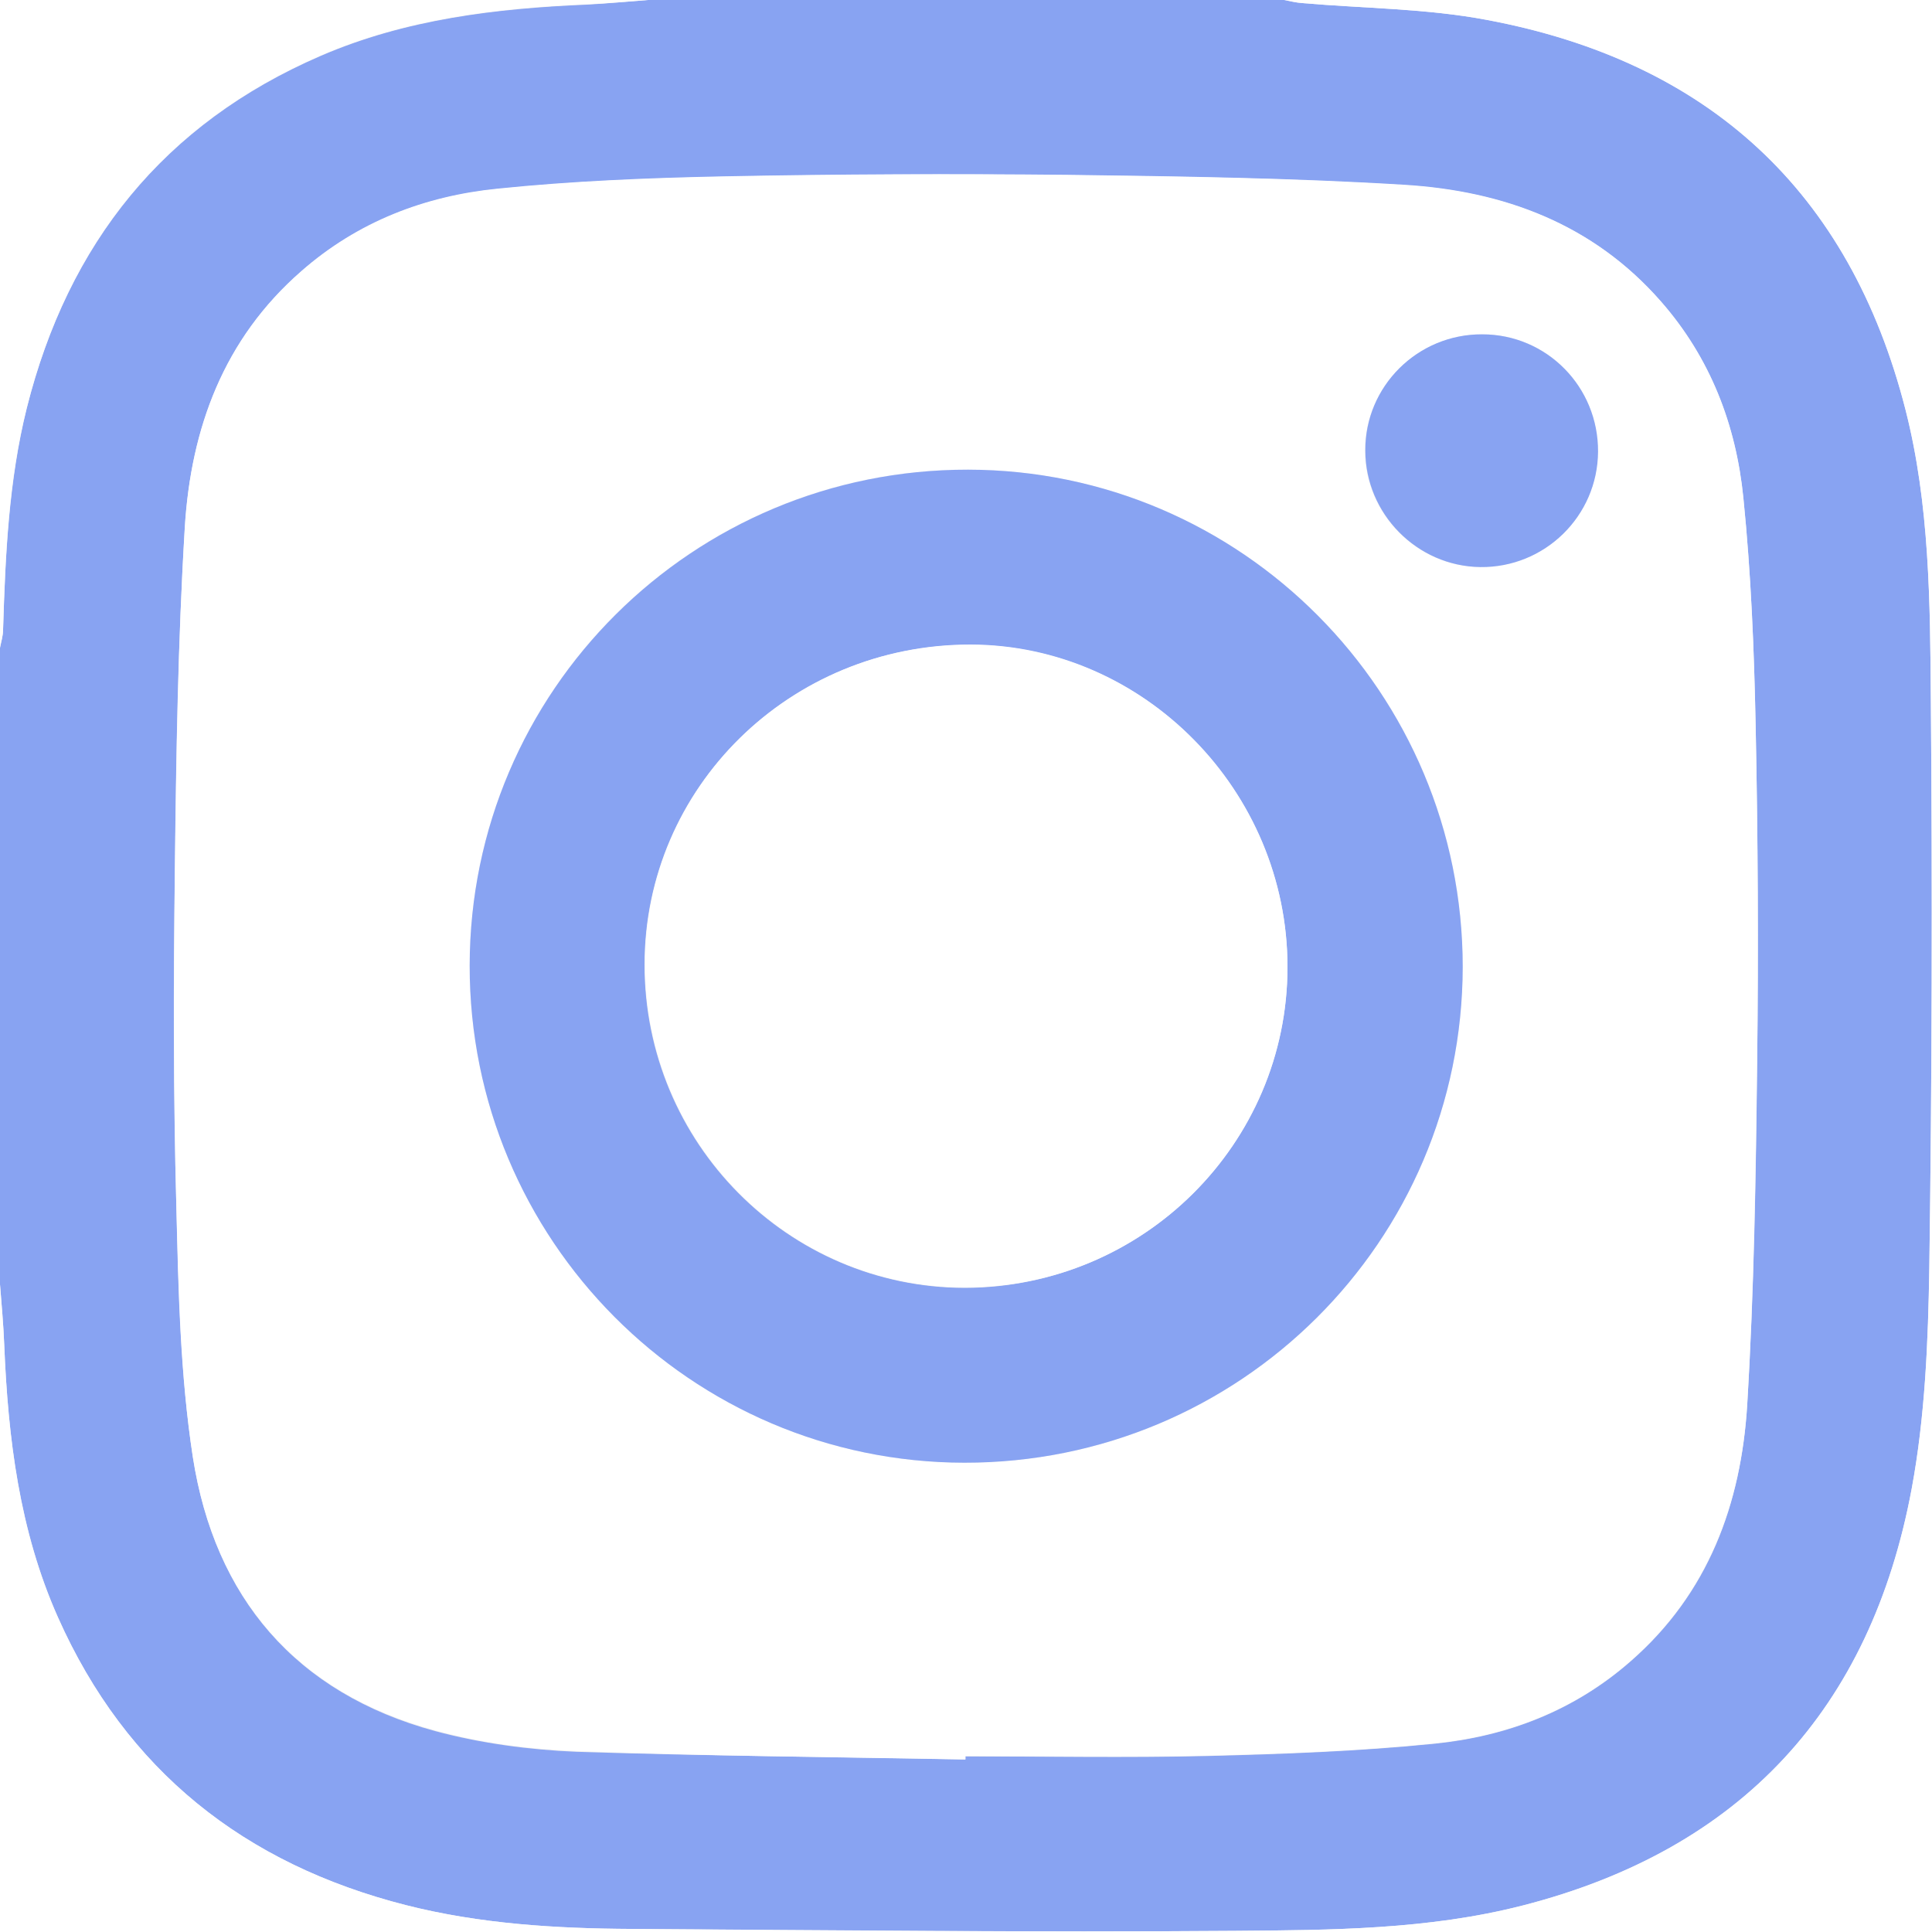
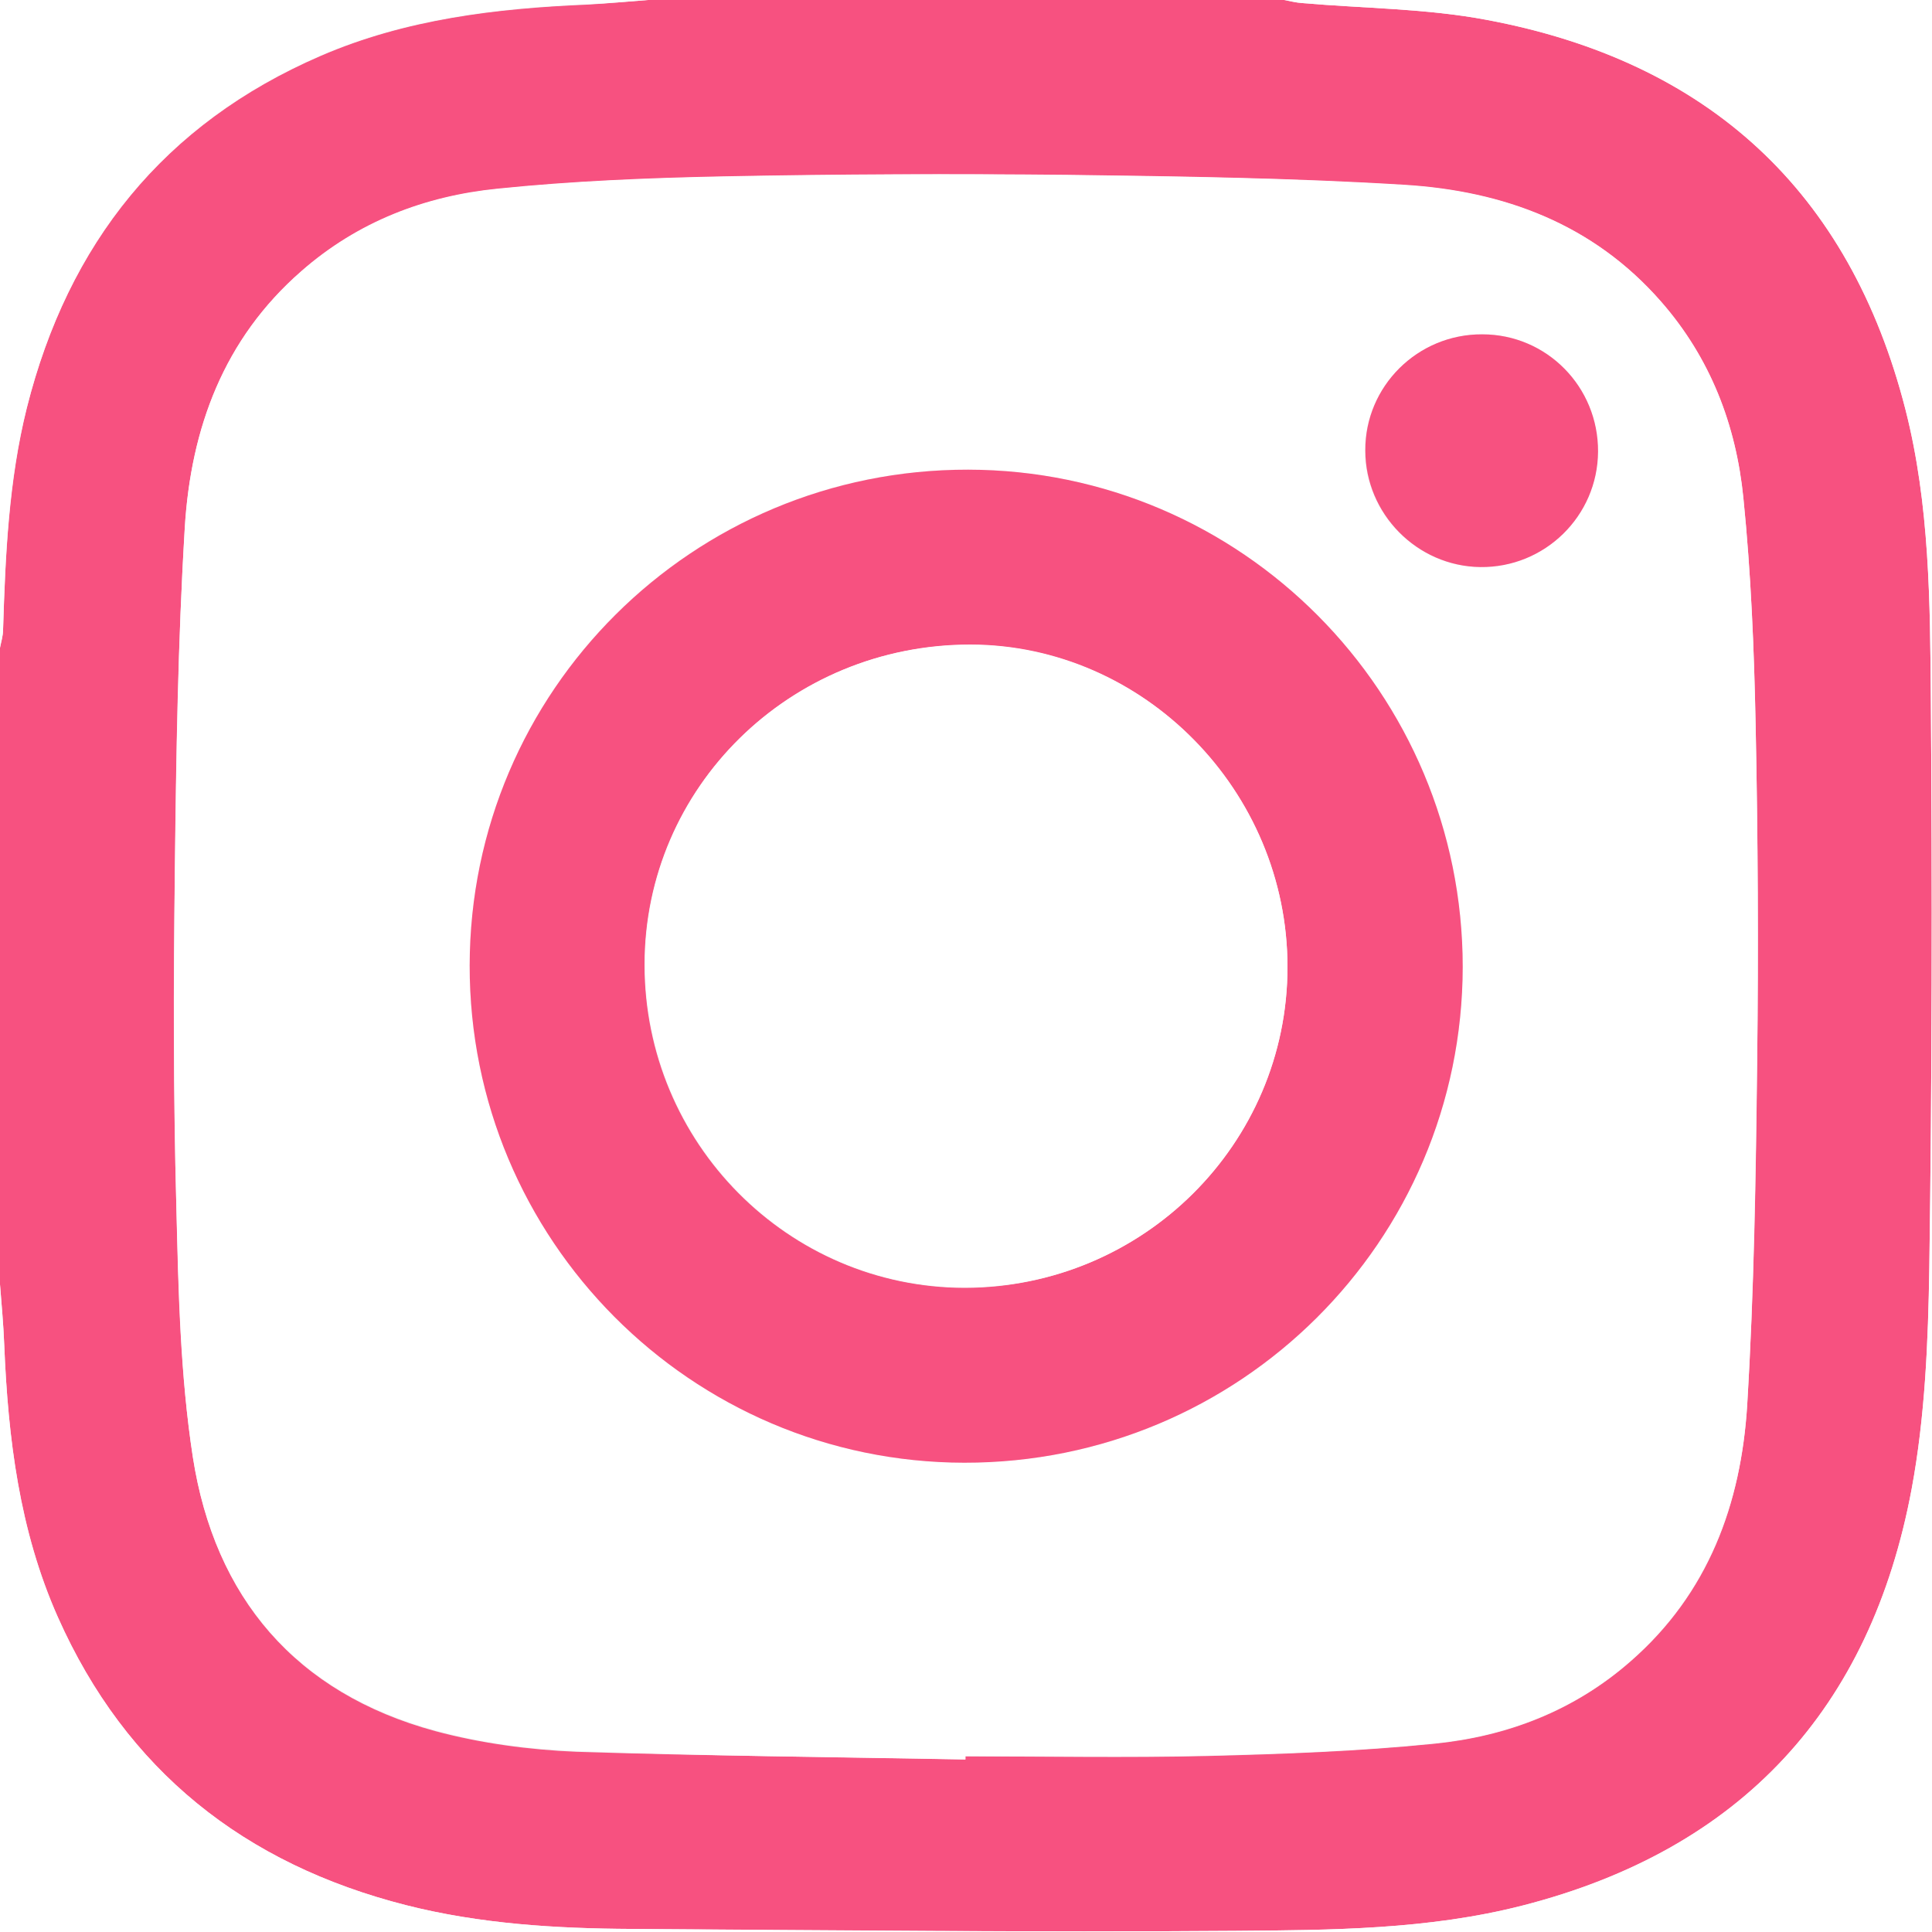
- <svg xmlns="http://www.w3.org/2000/svg" version="1.1" id="Layer_1" x="0px" y="0px" viewBox="0 0 503.9 503.7" enable-background="new 0 0 503.9 503.7" xml:space="preserve">
+ <svg xmlns="http://www.w3.org/2000/svg" version="1.1" id="Layer_1" x="0px" y="0px" viewBox="0 0 503.9 503.7" style="enable-background:new 0 0 503.9 503.7;" xml:space="preserve">
+   <style type="text/css">
+ 	.st0{fill:#F75180;}
+ 	.st1{fill:#FFFFFF;}
+ </style>
  <g>
-     <path fill="#88A3F2" d="M169,0c55.3,0,110.7,0,166,0c1.6,0.3,3.1,0.7,4.7,0.8c16.1,1.4,32.4,1.4,48.2,4.4   C445.4,16,482.4,49.7,497,106.9c6.3,24.8,6.4,50.2,6.6,75.4c0.4,49.5,0.3,98.9-0.4,148.4c-0.3,19.2-1.1,38.8-4.6,57.6   c-10.7,57.4-44.5,94.1-101.5,108.7c-24.6,6.3-49.8,6.4-74.9,6.6c-52.5,0.4-104.9-0.2-157.4-0.5c-19.8-0.1-39.6-1.3-58.9-6.2   c-42.1-10.7-73-35.1-90.8-75.1c-10-22.6-13-46.6-14-71.1C0.9,345.4,0.4,340.2,0,335c0-55.3,0-110.7,0-166c0.3-1.6,0.8-3.1,0.8-4.7   c0.6-19.5,1.5-38.9,6.2-57.9c10.8-42.9,35.7-74.1,76.6-91.8c22.2-9.6,45.8-12.4,69.7-13.4C158.5,0.9,163.7,0.4,169,0z M251.8,458.9   c0-0.3,0-0.5,0-0.8c21,0,42,0.4,63-0.1c19.8-0.5,39.6-1.2,59.3-3.2c19-1.9,36.5-8.6,51.2-21.5c20.3-17.7,28.8-41,30.4-66.8   c1.8-29.9,2.3-59.9,2.6-89.8c0.4-29.1,0.2-58.3-0.4-87.5c-0.4-19.8-1.2-39.6-3.2-59.3c-1.9-19-8.6-36.5-21.5-51.2   c-17.7-20.3-41-28.8-66.8-30.4c-29.2-1.8-58.6-2.3-87.8-2.6c-30-0.4-60-0.2-90,0.4c-19.6,0.4-39.3,1.2-58.8,3.2   c-19,1.9-36.5,8.6-51.2,21.5c-20.3,17.7-28.8,41-30.4,66.8c-1.8,29.9-2.3,59.9-2.6,89.8c-0.4,29.1-0.4,58.3,0.4,87.5   c0.6,21.8,1,43.7,4.3,65.2c5.7,36.6,26.8,61.5,63.2,71.4c11.9,3.2,24.6,4.9,36.9,5.4C184.2,458,218,458.2,251.8,458.9z" />
-     <path fill="#FFFFFF" d="M0,335c0.4,5.2,0.9,10.5,1.1,15.7c1,24.4,3.9,48.5,14,71.1c17.8,40,48.7,64.4,90.8,75.1   c19.3,4.9,39.1,6.1,58.9,6.2c52.5,0.4,104.9,0.9,157.4,0.5c25.1-0.2,50.3-0.3,74.9-6.6c57-14.6,90.8-51.3,101.5-108.7   c3.5-18.8,4.3-38.4,4.6-57.6c0.7-49.5,0.8-98.9,0.4-148.4c-0.2-25.2-0.3-50.7-6.6-75.4C482.4,49.7,445.4,16,387.8,5.2   c-15.8-3-32.1-3-48.2-4.4c-1.6-0.1-3.1-0.5-4.7-0.8c56.7,0,113.3,0,170,0c0,168.3,0,336.6,0,504.9c-168.3,0-336.6,0-504.9,0   C0,448.3,0,391.6,0,335z" />
-     <path fill="#FFFFFF" d="M169,0c-5.2,0.4-10.5,0.9-15.7,1.1c-23.9,1-47.5,3.8-69.7,13.4C42.7,32.2,17.8,63.4,7,106.3   c-4.8,19-5.6,38.5-6.2,57.9c0,1.6-0.5,3.1-0.8,4.7C0,112.7,0,56.5,0,0C56.3,0,112.7,0,169,0z" />
-     <path fill="#FFFFFF" d="M251.8,458.9c-33.8-0.6-67.6-0.9-101.4-2.2c-12.4-0.5-25-2.1-36.9-5.4C77.2,441.5,56,416.6,50.3,380   c-3.3-21.4-3.8-43.4-4.3-65.2c-0.8-29.1-0.7-58.3-0.4-87.5c0.4-30,0.8-60,2.6-89.8c1.6-25.8,10.1-49.1,30.4-66.8   c14.7-12.9,32.2-19.6,51.2-21.5c19.5-2,39.2-2.8,58.8-3.2c30-0.6,60-0.7,90-0.4c29.3,0.4,58.6,0.8,87.8,2.6   c25.8,1.6,49.1,10.2,66.8,30.4c12.9,14.7,19.6,32.2,21.5,51.2c2,19.7,2.8,39.5,3.2,59.3c0.6,29.1,0.7,58.3,0.4,87.5   c-0.4,30-0.8,60-2.6,89.8c-1.6,25.8-10.2,49.1-30.4,66.8c-14.7,12.9-32.2,19.6-51.2,21.5c-19.7,2-39.5,2.7-59.3,3.2   c-21,0.5-42,0.1-63,0.1C251.8,458.4,251.8,458.6,251.8,458.9z M381.5,252.2c0.1-71.5-57.7-129.6-129-129.7   c-71.8-0.2-129.9,57.6-130,129.3c-0.1,71.5,57.7,129.6,129,129.7C323.3,381.6,381.4,323.8,381.5,252.2z M386.6,87.2   c-16.8,0-30.6,13.6-30.6,30.3c0,16.5,13.5,30.2,30,30.4c16.8,0.2,30.7-13.4,30.7-30.1C416.9,100.8,403.4,87.2,386.6,87.2z" />
-     <path fill="#88A3F2" d="M381.5,252.2c-0.1,71.6-58.2,129.4-130,129.3c-71.3-0.1-129.1-58.2-129-129.7   c0.1-71.6,58.2-129.4,130-129.3C323.8,122.6,381.5,180.7,381.5,252.2z M335.8,252.2c0-45.9-37.5-84-82.8-84   c-47-0.1-84.9,37.2-84.9,83.4c0,46.5,37.4,84.2,83.5,84.3C298.1,335.8,335.8,298.3,335.8,252.2z" />
-     <path fill="#88A3F2" d="M386.6,87.2c16.8,0,30.3,13.7,30.2,30.6c-0.1,16.8-13.9,30.3-30.7,30.1c-16.5-0.2-30-13.9-30-30.4   C356,100.8,369.7,87.1,386.6,87.2z" />
-     <path fill="#FFFFFF" d="M335.8,252.2c0,46.2-37.7,83.6-84.1,83.6c-46.1,0-83.5-37.8-83.5-84.3c0-46.2,37.9-83.4,84.9-83.4   C298.3,168.2,335.8,206.2,335.8,252.2z" />
+     <path class="st0" d="M169,0c55.3,0,110.7,0,166,0c1.6,0.3,3.1,0.7,4.7,0.8c16.1,1.4,32.4,1.4,48.2,4.4   C445.4,16,482.4,49.7,497,106.9c6.3,24.8,6.4,50.2,6.6,75.4c0.4,49.5,0.3,98.9-0.4,148.4c-0.3,19.2-1.1,38.8-4.6,57.6   c-10.7,57.4-44.5,94.1-101.5,108.7c-24.6,6.3-49.8,6.4-74.9,6.6c-52.5,0.4-104.9-0.2-157.4-0.5c-19.8-0.1-39.6-1.3-58.9-6.2   c-42.1-10.7-73-35.1-90.8-75.1c-10-22.6-13-46.6-14-71.1C0.9,345.4,0.4,340.2,0,335c0-55.3,0-110.7,0-166c0.3-1.6,0.8-3.1,0.8-4.7   c0.6-19.5,1.5-38.9,6.2-57.9c10.8-42.9,35.7-74.1,76.6-91.8C105.8,5,129.4,2.2,153.3,1.2C158.5,0.9,163.7,0.4,169,0z M251.8,458.9   c0-0.3,0-0.5,0-0.8c21,0,42,0.4,63-0.1c19.8-0.5,39.6-1.2,59.3-3.2c19-1.9,36.5-8.6,51.2-21.5c20.3-17.7,28.8-41,30.4-66.8   c1.8-29.9,2.3-59.9,2.6-89.8c0.4-29.1,0.2-58.3-0.4-87.5c-0.4-19.8-1.2-39.6-3.2-59.3c-1.9-19-8.6-36.5-21.5-51.2   c-17.7-20.3-41-28.8-66.8-30.4c-29.2-1.8-58.6-2.3-87.8-2.6c-30-0.4-60-0.2-90,0.4c-19.6,0.4-39.3,1.2-58.8,3.2   c-19,1.9-36.5,8.6-51.2,21.5c-20.3,17.7-28.8,41-30.4,66.8c-1.8,29.9-2.3,59.9-2.6,89.8c-0.4,29.1-0.4,58.3,0.4,87.5   c0.6,21.8,1,43.7,4.3,65.2c5.7,36.6,26.8,61.5,63.2,71.4c11.9,3.2,24.6,4.9,36.9,5.4C184.2,458,218,458.2,251.8,458.9z" />
+     <path class="st1" d="M0,335c0.4,5.2,0.9,10.5,1.1,15.7c1,24.4,3.9,48.5,14,71.1c17.8,40,48.7,64.4,90.8,75.1   c19.3,4.9,39.1,6.1,58.9,6.2c52.5,0.4,104.9,0.9,157.4,0.5c25.1-0.2,50.3-0.3,74.9-6.6c57-14.6,90.8-51.3,101.5-108.7   c3.5-18.8,4.3-38.4,4.6-57.6c0.7-49.5,0.8-98.9,0.4-148.4c-0.2-25.2-0.3-50.7-6.6-75.4C482.4,49.7,445.4,16,387.8,5.2   c-15.8-3-32.1-3-48.2-4.4c-1.6-0.1-3.1-0.5-4.7-0.8c56.7,0,113.3,0,170,0c0,168.3,0,336.6,0,504.9c-168.3,0-336.6,0-504.9,0   C0,448.3,0,391.6,0,335z" />
+     <path class="st1" d="M169,0c-5.2,0.4-10.5,0.9-15.7,1.1c-23.9,1-47.5,3.8-69.7,13.4C42.7,32.2,17.8,63.4,7,106.3   c-4.8,19-5.6,38.5-6.2,57.9c0,1.6-0.5,3.1-0.8,4.7C0,112.7,0,56.5,0,0C56.3,0,112.7,0,169,0z" />
+     <path class="st1" d="M251.8,458.9c-33.8-0.6-67.6-0.9-101.4-2.2c-12.4-0.5-25-2.1-36.9-5.4C77.2,441.5,56,416.6,50.3,380   c-3.3-21.4-3.8-43.4-4.3-65.2c-0.8-29.1-0.7-58.3-0.4-87.5c0.4-30,0.8-60,2.6-89.8c1.6-25.8,10.1-49.1,30.4-66.8   c14.7-12.9,32.2-19.6,51.2-21.5c19.5-2,39.2-2.8,58.8-3.2c30-0.6,60-0.7,90-0.4c29.3,0.4,58.6,0.8,87.8,2.6   c25.8,1.6,49.1,10.2,66.8,30.4c12.9,14.7,19.6,32.2,21.5,51.2c2,19.7,2.8,39.5,3.2,59.3c0.6,29.1,0.7,58.3,0.4,87.5   c-0.4,30-0.8,60-2.6,89.8c-1.6,25.8-10.2,49.1-30.4,66.8c-14.7,12.9-32.2,19.6-51.2,21.5c-19.7,2-39.5,2.7-59.3,3.2   c-21,0.5-42,0.1-63,0.1C251.8,458.4,251.8,458.6,251.8,458.9z M381.5,252.2c0.1-71.5-57.7-129.6-129-129.7   c-71.8-0.2-129.9,57.6-130,129.3c-0.1,71.5,57.7,129.6,129,129.7C323.3,381.6,381.4,323.8,381.5,252.2z M386.6,87.2   c-16.8,0-30.6,13.6-30.6,30.3c0,16.5,13.5,30.2,30,30.4c16.8,0.2,30.7-13.4,30.7-30.1C416.9,100.8,403.4,87.2,386.6,87.2z" />
+     <path class="st0" d="M381.5,252.2c-0.1,71.6-58.2,129.4-130,129.3c-71.3-0.1-129.1-58.2-129-129.7c0.1-71.6,58.2-129.4,130-129.3   C323.8,122.6,381.5,180.7,381.5,252.2z M335.8,252.2c0-45.9-37.5-84-82.8-84c-47-0.1-84.9,37.2-84.9,83.4   c0,46.5,37.4,84.2,83.5,84.3C298.1,335.8,335.8,298.3,335.8,252.2z" />
+     <path class="st0" d="M386.6,87.2c16.8,0,30.3,13.7,30.2,30.6c-0.1,16.8-13.9,30.3-30.7,30.1c-16.5-0.2-30-13.9-30-30.4   C356,100.8,369.7,87.1,386.6,87.2z" />
+     <path class="st1" d="M335.8,252.2c0,46.2-37.7,83.6-84.1,83.6c-46.1,0-83.5-37.8-83.5-84.3c0-46.2,37.9-83.4,84.9-83.4   C298.3,168.2,335.8,206.2,335.8,252.2z" />
  </g>
</svg>
